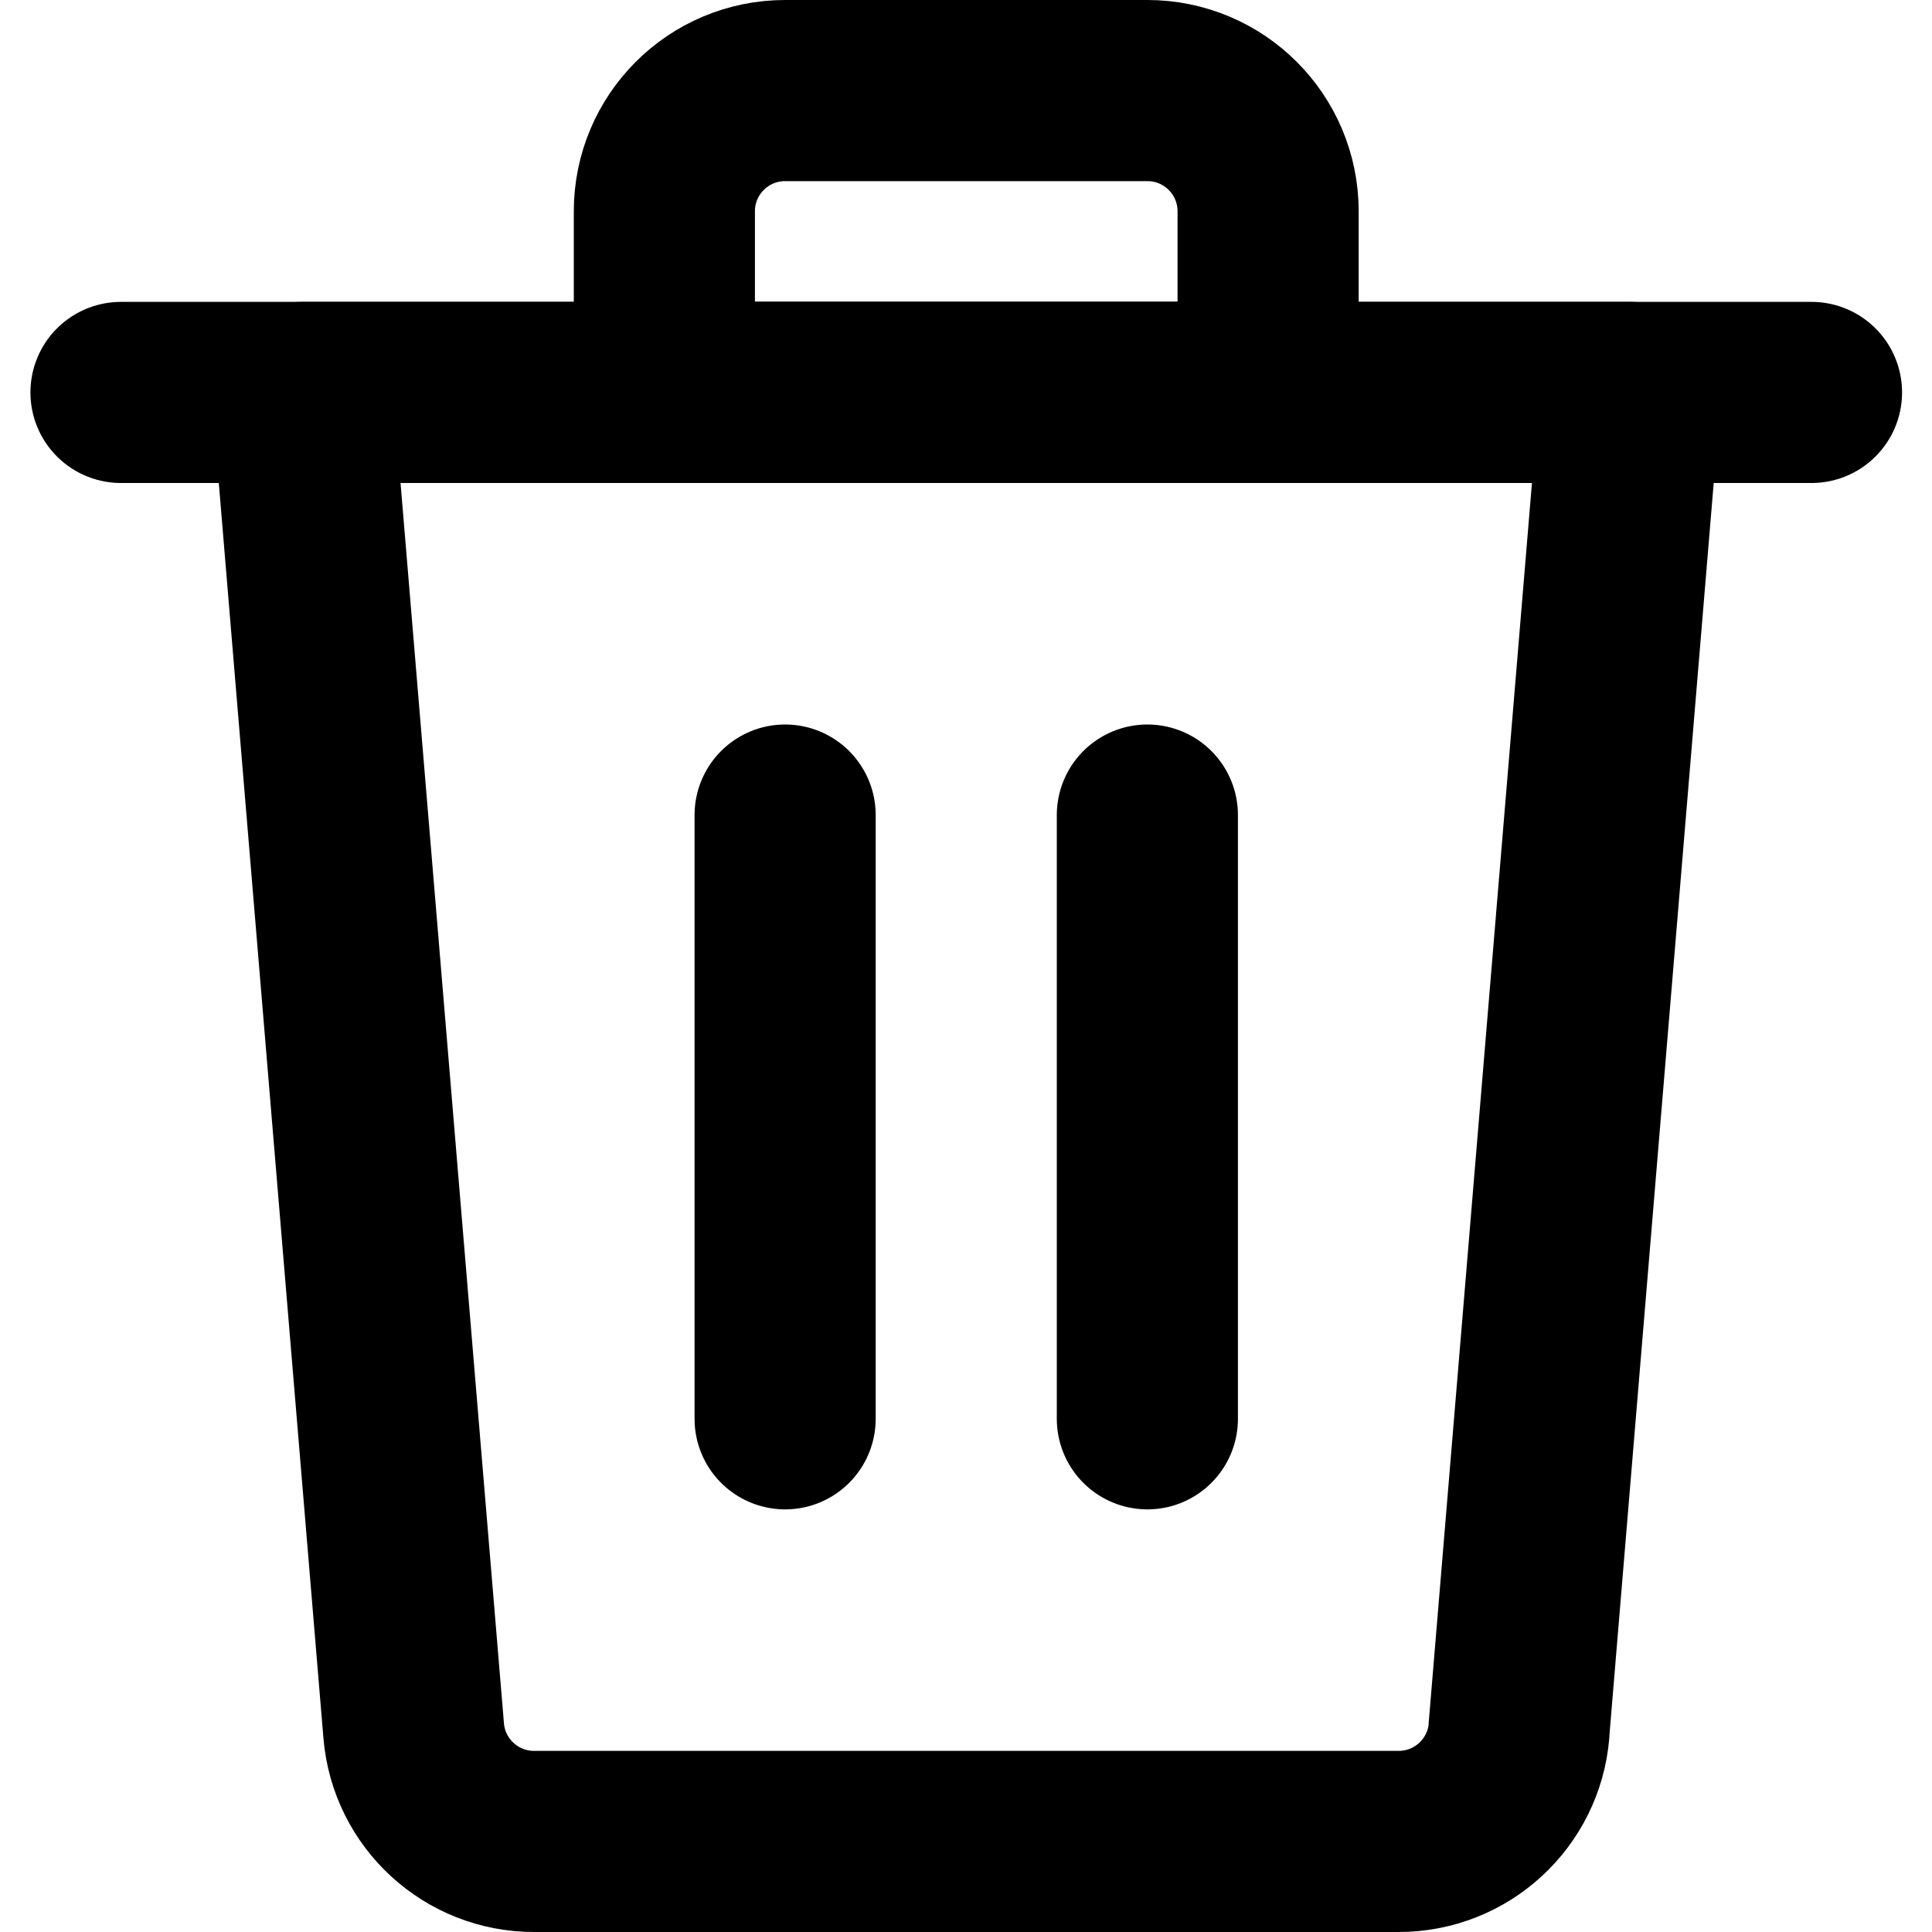
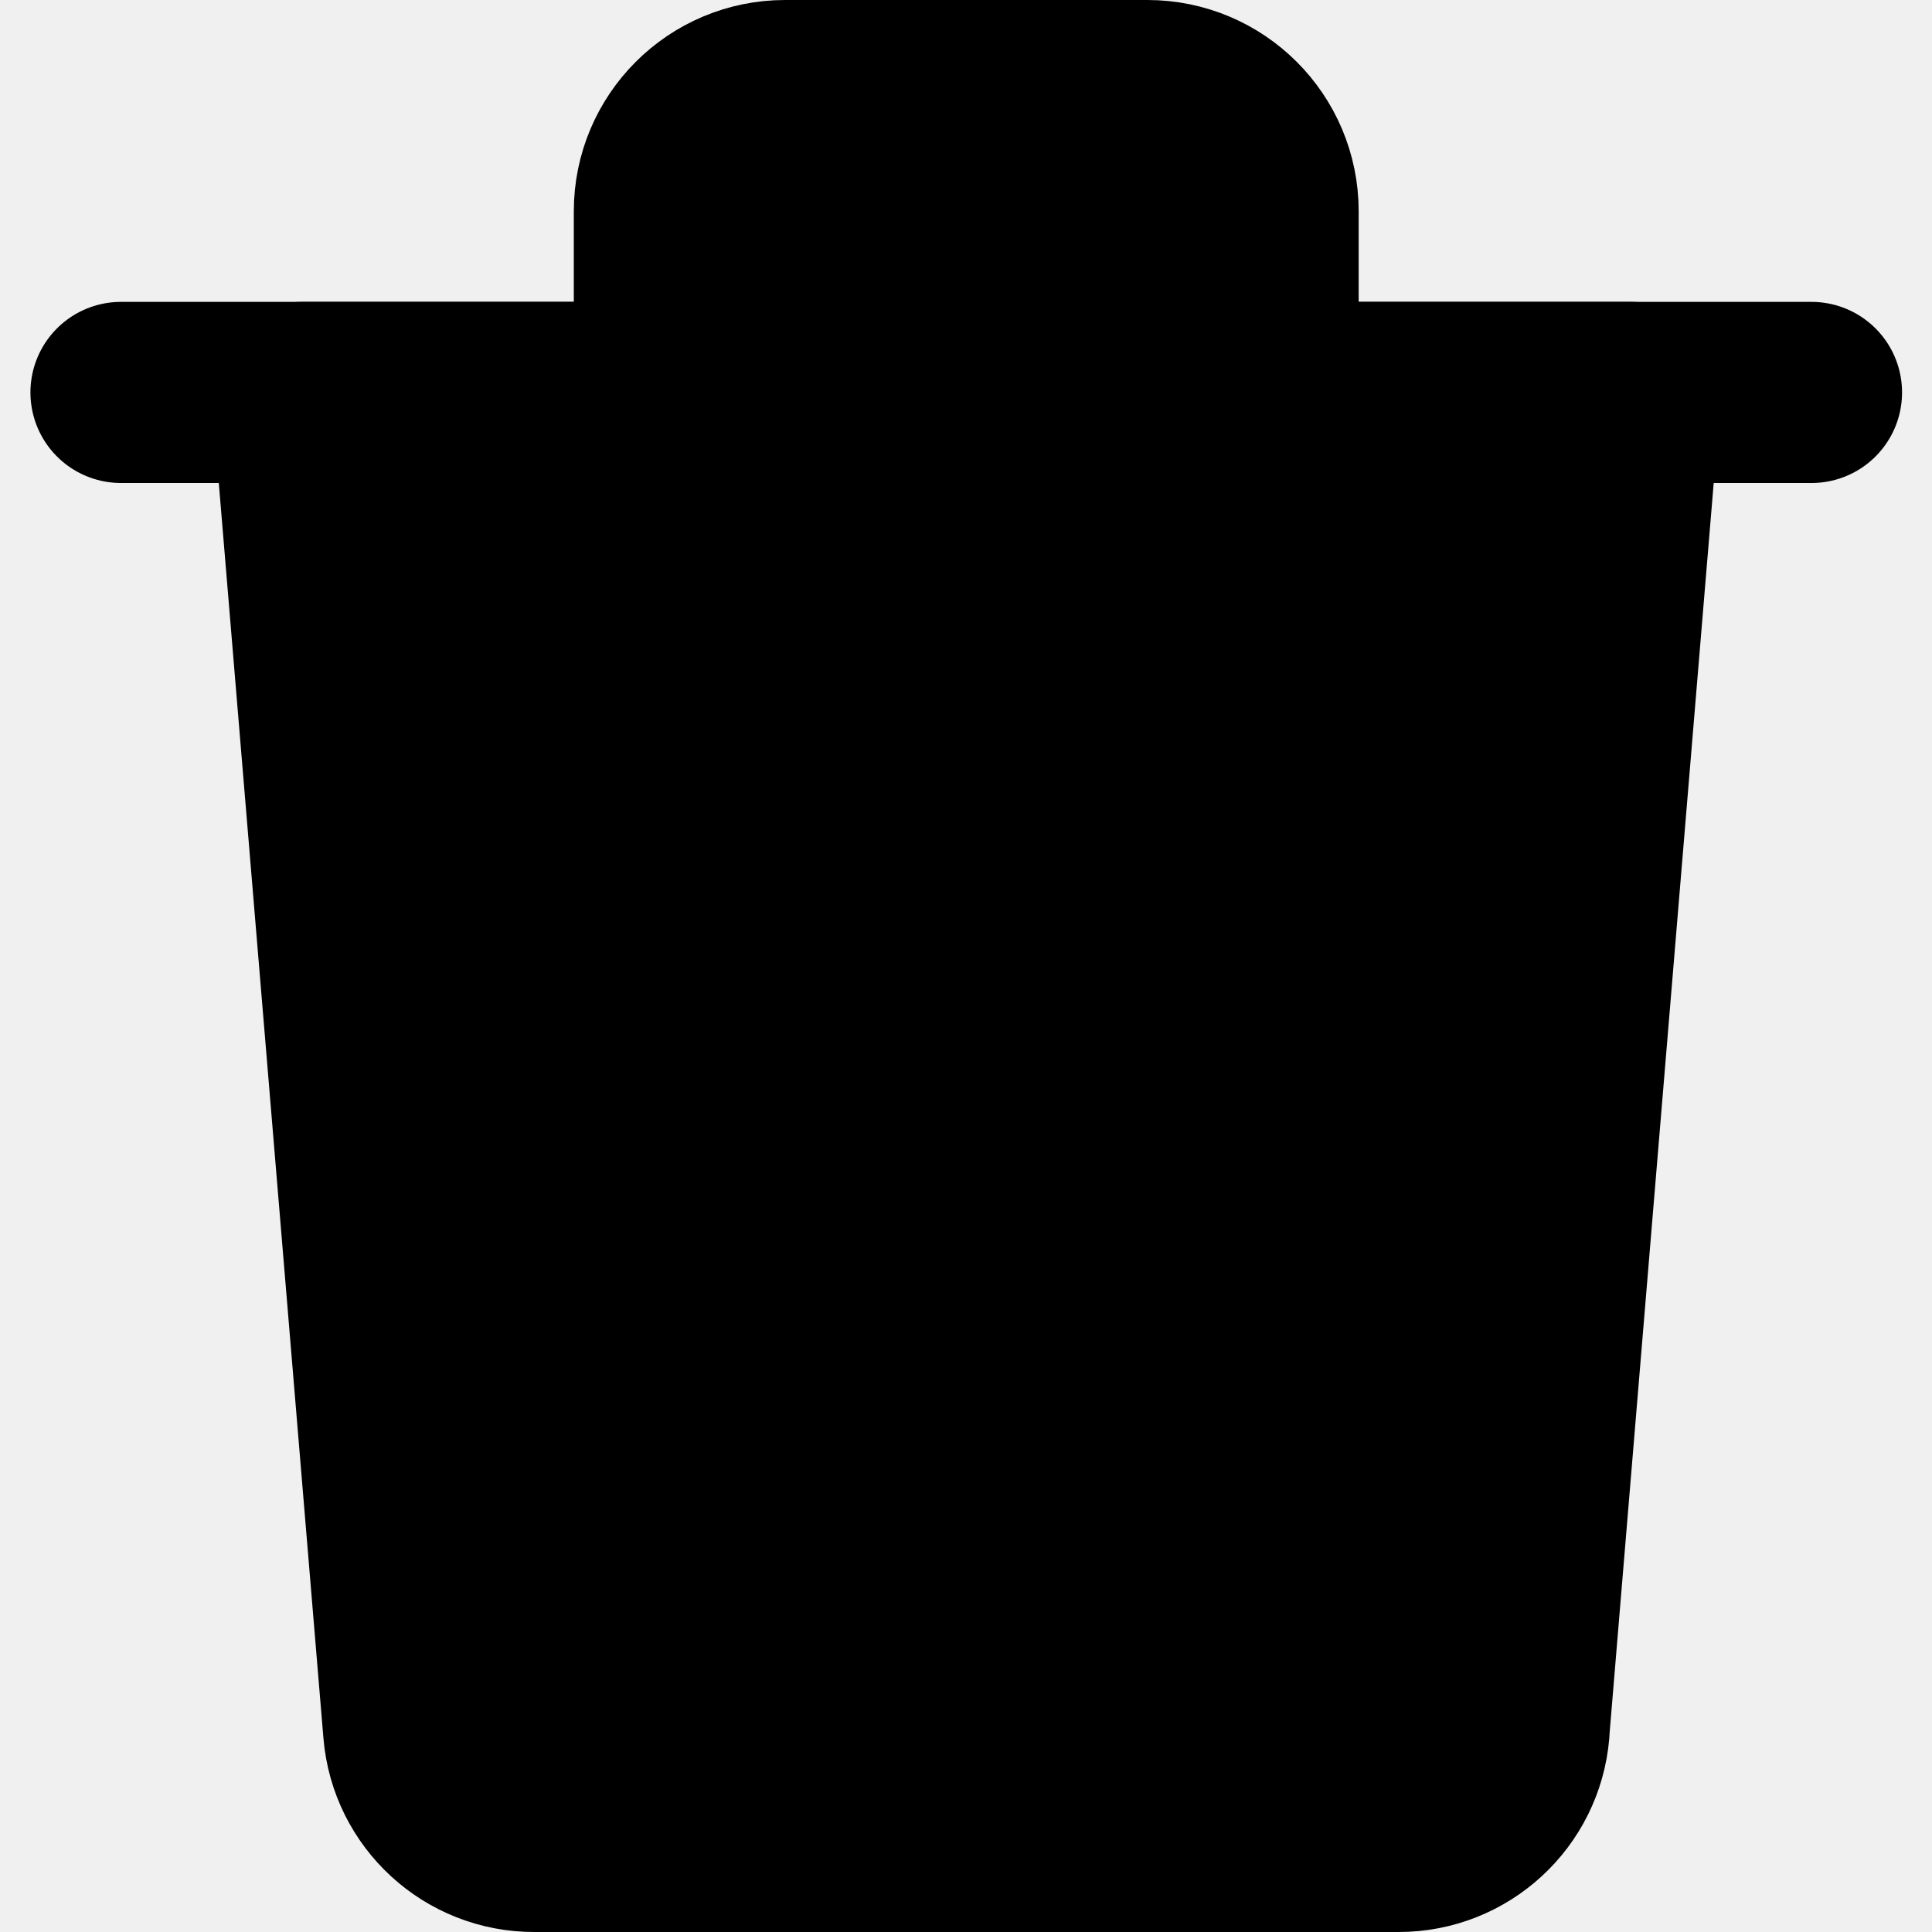
- <svg xmlns="http://www.w3.org/2000/svg" viewBox="0 0 16 16" fill="none">
-   <path fill="#fff" d="M0 0h16v16H0z" />
+ <svg xmlns="http://www.w3.org/2000/svg" viewBox="0 0 16 16">
  <path d="M1.002 3.25h14" stroke="#000" stroke-width="1.5" stroke-linecap="round" stroke-linejoin="round" />
  <path clip-rule="evenodd" d="M9.502.75h-3a1 1 0 0 0-1 1v1.5h5v-1.5a1 1 0 0 0-1-1z" stroke="#000" stroke-width="1.5" stroke-linecap="round" stroke-linejoin="round" />
-   <path d="M6.502 11.75v-5m3 5v-5" stroke="#000" stroke-width="1.5" stroke-linecap="round" stroke-linejoin="round" />
+   <path d="M6.502 11.75v-5M9.502 11.75v-5" stroke="#000" stroke-width="1.5" stroke-linecap="round" stroke-linejoin="round" />
  <path clip-rule="evenodd" d="M12.58 14.333a1 1 0 0 1-.998.917H4.423a1 1 0 0 1-.997-.917L2.502 3.25h11l-.923 11.083z" stroke="#000" stroke-width="1.5" stroke-linecap="round" stroke-linejoin="round" />
</svg>
